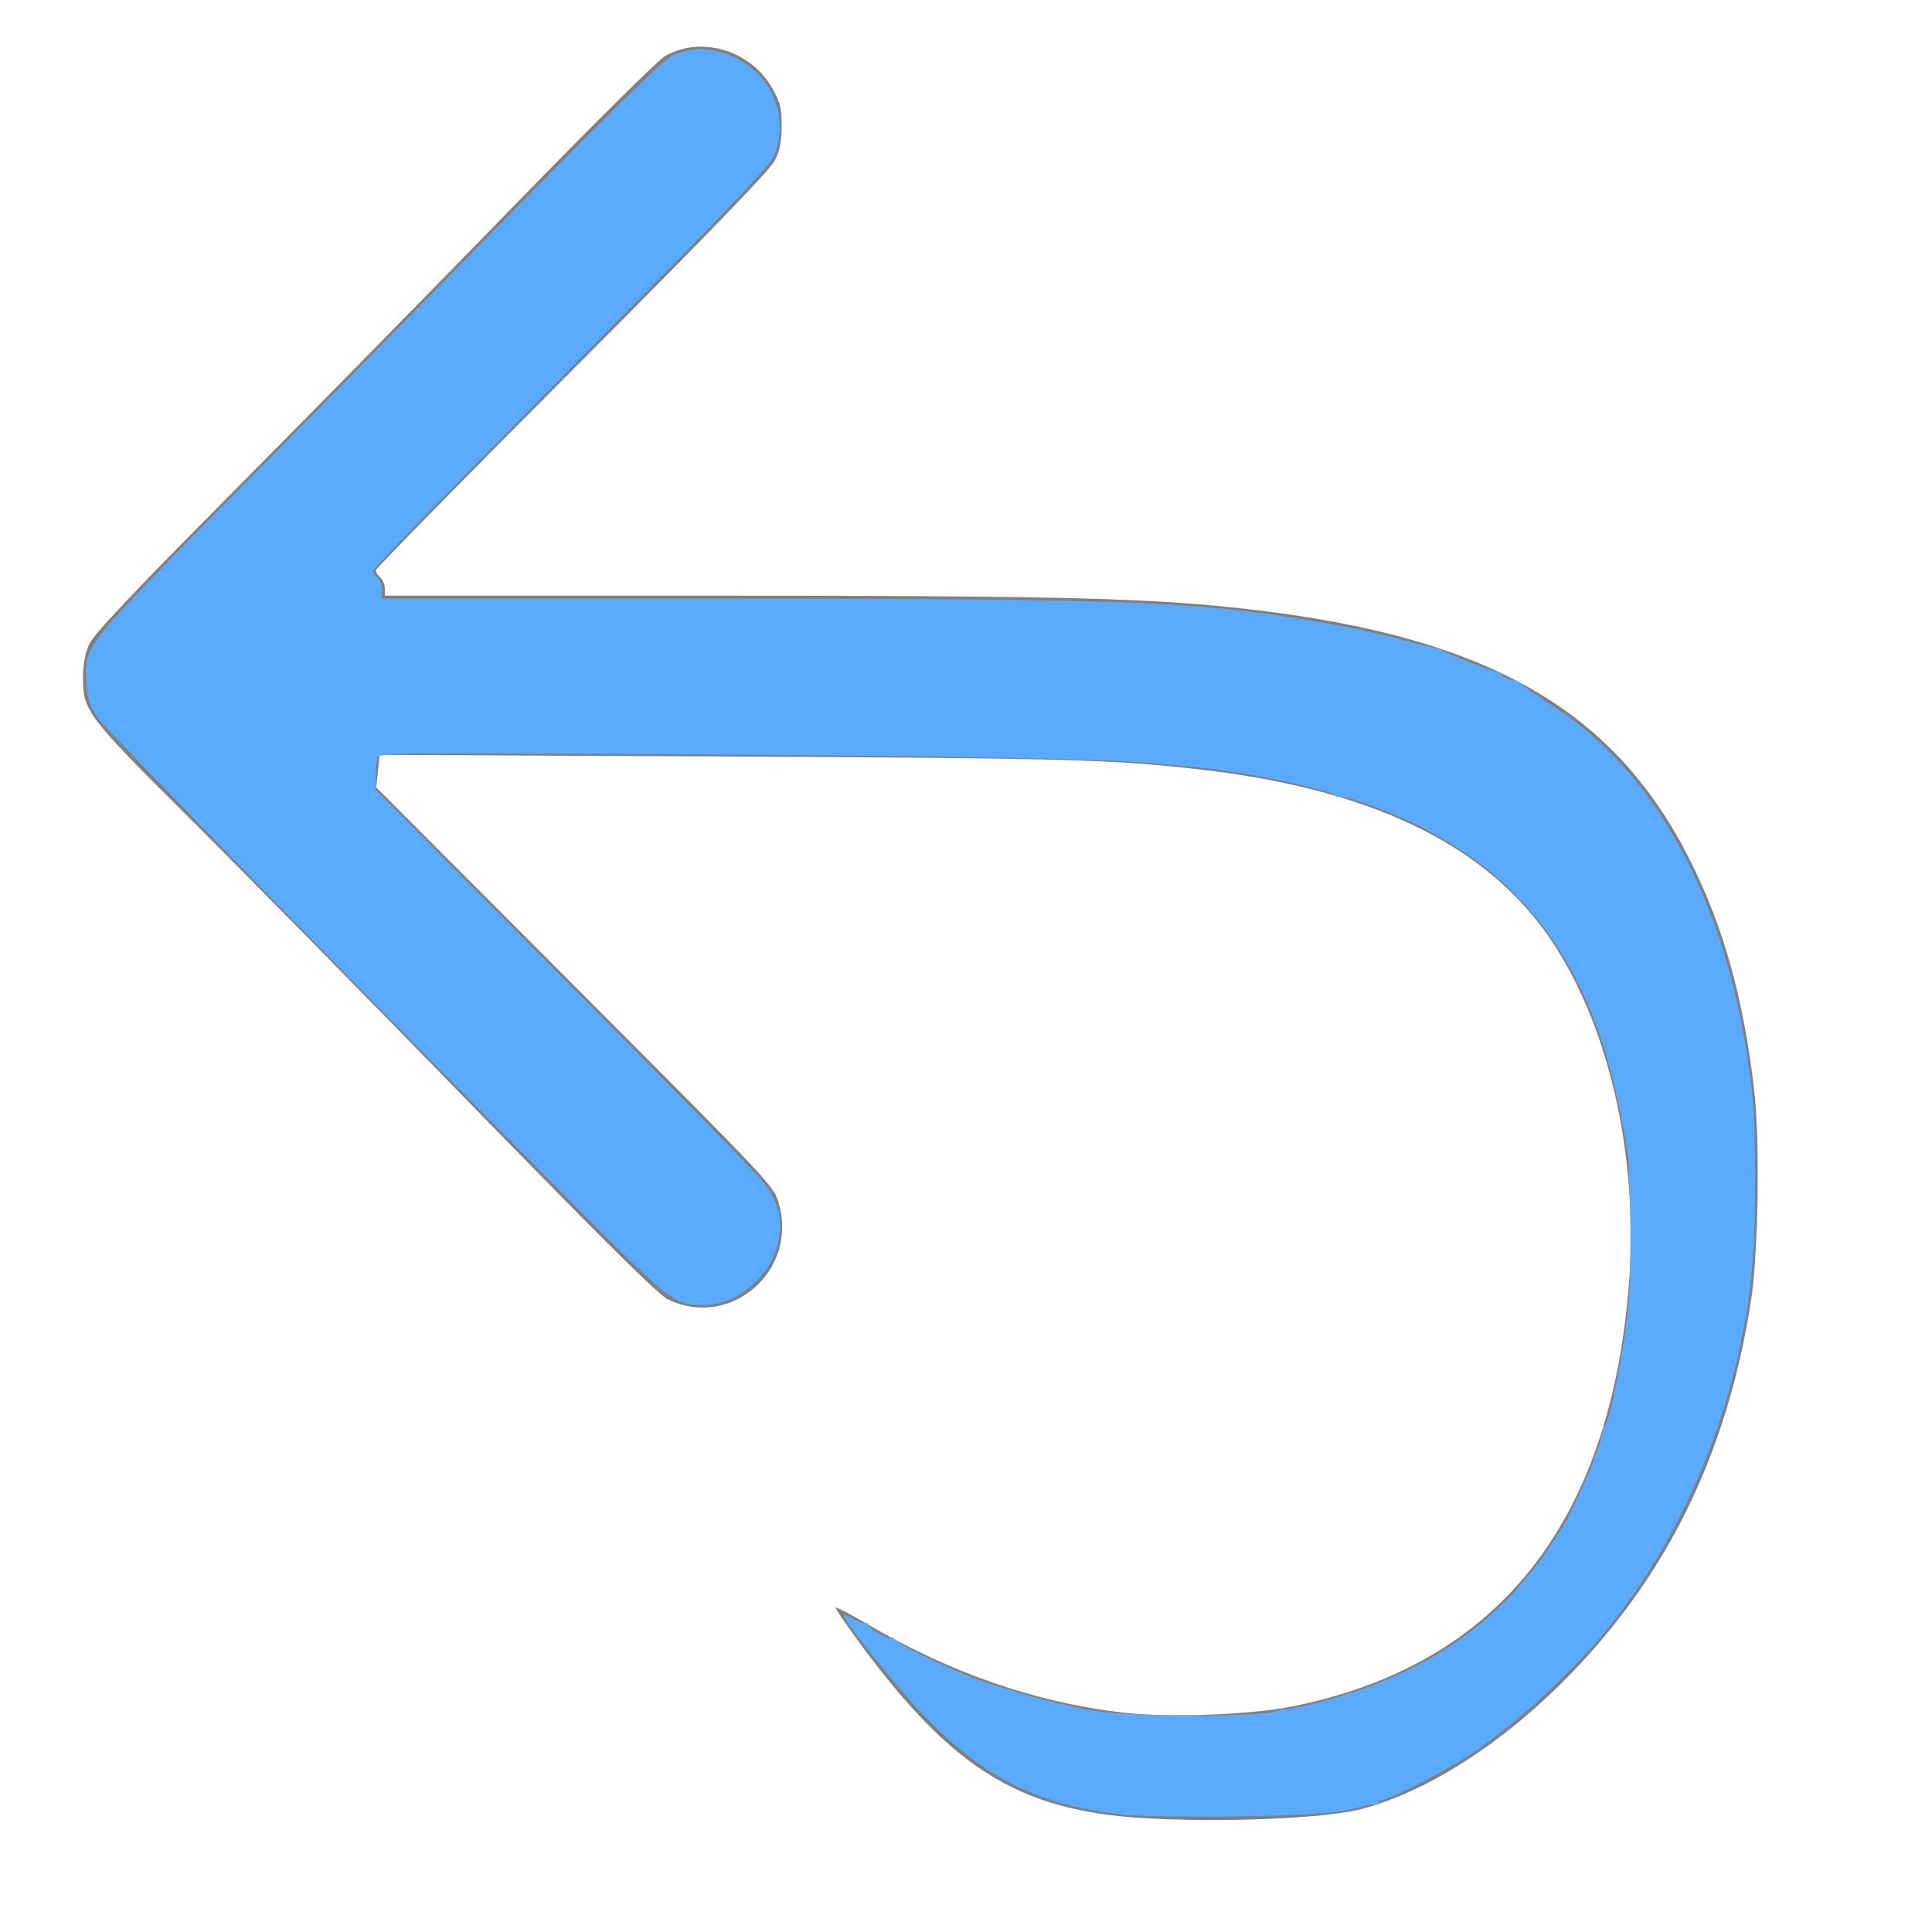
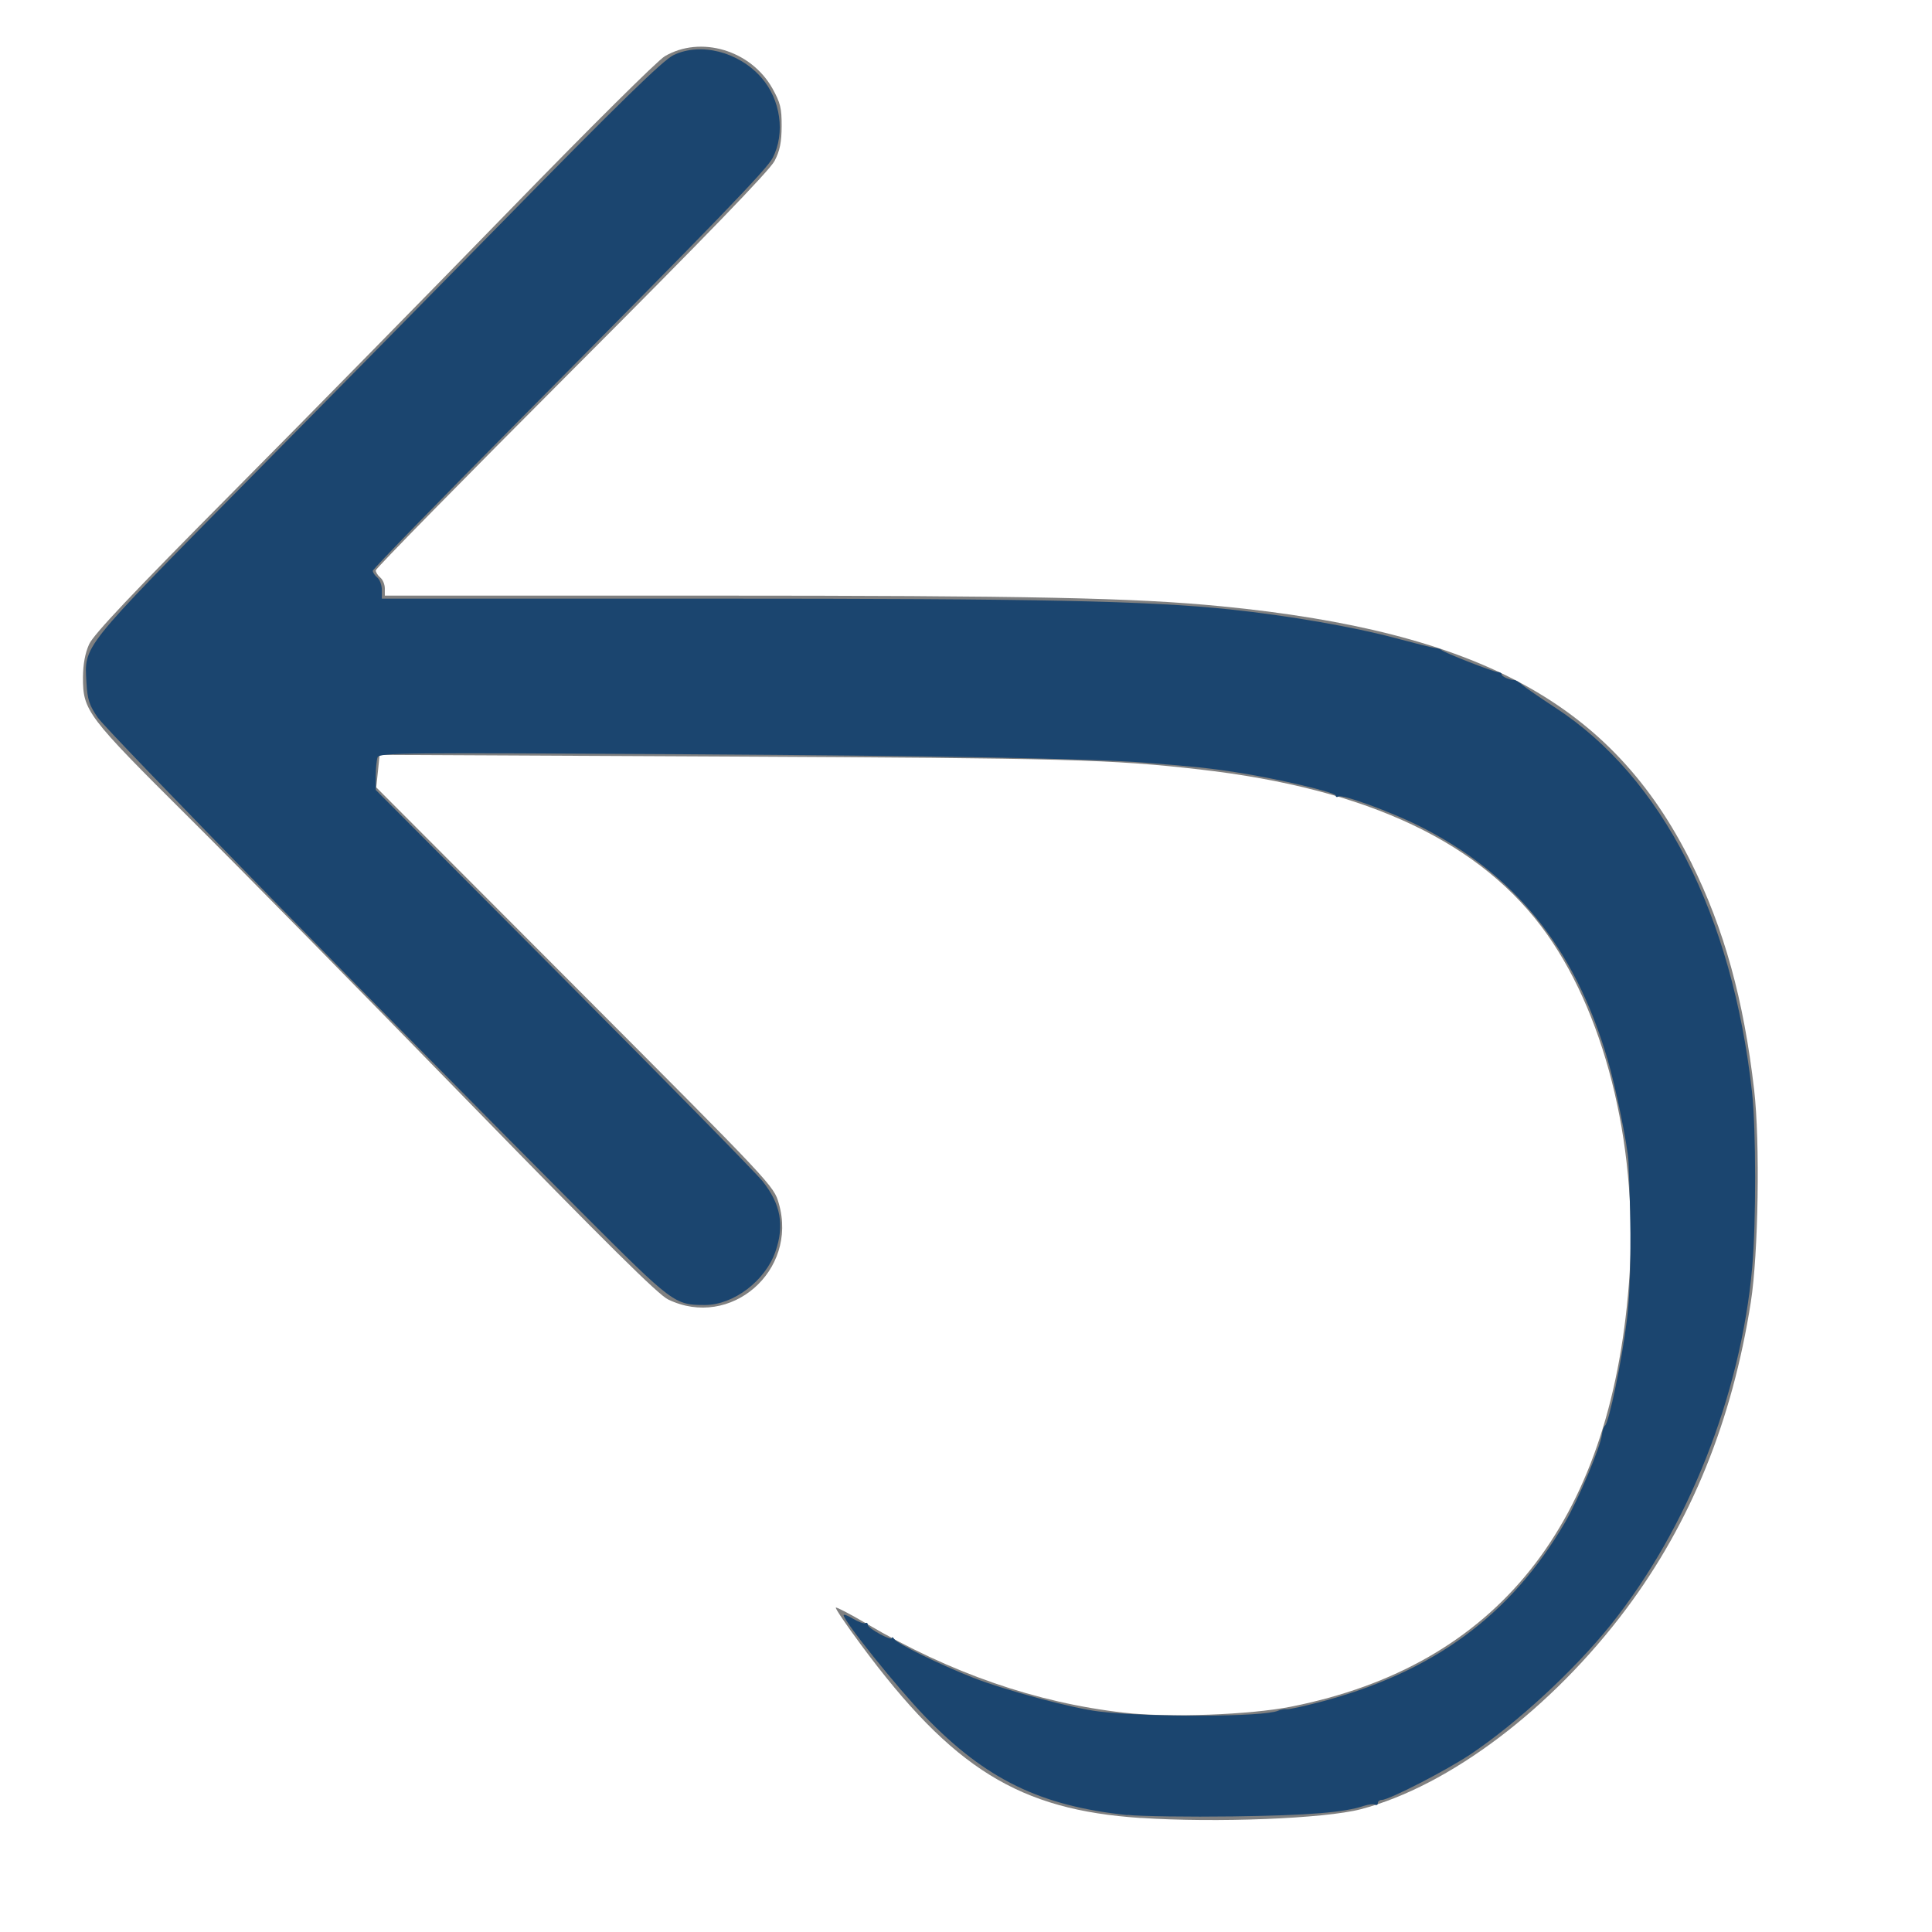
<svg xmlns="http://www.w3.org/2000/svg" width="20" height="20" viewBox="0 0 5.292 5.292" version="1.1" id="svg8">
  <defs id="defs2">
    </defs>
  <g id="layer3" style="display:inline">
    <g id="g1171" transform="matrix(1,0,0,-1,-0.4444173,6.310726)" style="display:inline;stroke:none">
      <path id="path1121-3" style="display:inline;fill:none;stroke:none;stroke-width:0.079;stroke-linecap:butt;stroke-linejoin:miter;stroke-miterlimit:4;stroke-dasharray:none;stroke-opacity:1" d="M 2.185,2.759 1.087,3.886 0.695,4.273 M 2.182,2.761 A 0.265,0.265 0 0 1 2.438,2.692 0.265,0.265 0 0 1 2.625,2.88 0.265,0.265 0 0 1 2.556,3.135 M 1.503,4.189 2.562,3.131 M 2.185,6.154 1.086,5.026 0.694,4.639 m 0.007,-0.372 a 0.265,0.265 0 0 0 0,0.374 M 2.182,6.151 A 0.265,0.265 0 0 0 2.437,6.22 0.265,0.265 0 0 0 2.624,6.033 0.265,0.265 0 0 0 2.556,5.777 M 2.561,2.077 C 2.739,1.807 2.918,1.537 3.138,1.405 3.359,1.273 3.621,1.278 3.884,1.284 M 2.826,4.194 c 0.706,0 1.411,0 1.764,-0.397 C 4.942,3.4 4.942,2.606 4.687,2.161 4.431,1.716 3.92,1.619 3.523,1.663 3.126,1.707 2.844,1.892 2.561,2.077 M 2.826,4.723 c 0.794,0 1.588,1e-7 2.029,-0.397 C 5.295,3.929 5.383,3.135 5.251,2.562 5.119,1.989 4.766,1.636 4.501,1.46 4.237,1.284 4.061,1.284 3.884,1.284 M 1.49,4.194 h 1.336 m -1.323,0.529 1.323,-1e-7 m -1.323,-1.2e-6 1.058,1.058" />
    </g>
    <path style="fill:#808080;fill-opacity:1;fill-rule:evenodd;stroke:none;stroke-width:0.009;stroke-miterlimit:4;stroke-dasharray:none" d="M 11.809,18.821 C 10.55,18.737 9.864,18.312 8.915,17.03 8.763,16.825 8.645,16.651 8.653,16.643 c 0.007,-0.007 0.15,0.067 0.316,0.165 0.871,0.513 1.759,0.82 2.67,0.923 0.463,0.053 1.301,0.022 1.729,-0.063 2.129,-0.423 3.301,-1.89 3.495,-4.372 C 16.968,11.947 16.645,10.564 16.018,9.675 15.348,8.726 14.169,8.166 12.421,7.966 11.512,7.862 11.041,7.849 7.511,7.832 L 3.93,7.815 3.913,7.983 3.895,8.151 5.953,10.213 c 2.054,2.059 2.057,2.063 2.11,2.247 0.2,0.698 -0.501,1.305 -1.146,0.993 C 6.814,13.404 6.278,12.872 4.838,11.394 3.771,10.298 2.474,8.979 1.956,8.464 0.9,7.414 0.858,7.359 0.859,7.012 0.86,6.875 0.881,6.761 0.923,6.669 0.969,6.568 1.363,6.15 2.414,5.091 3.2,4.299 4.497,2.978 5.296,2.156 6.098,1.331 6.808,0.626 6.881,0.583 7.253,0.364 7.774,0.519 7.997,0.916 8.079,1.064 8.093,1.12 8.092,1.307 8.091,1.473 8.074,1.56 8.019,1.666 7.969,1.763 7.315,2.44 5.918,3.839 4.803,4.956 3.89,5.886 3.89,5.905 c 0,0.019 0.021,0.052 0.047,0.074 0.026,0.021 0.047,0.072 0.047,0.113 v 0.074 l 3.336,1.875e-4 c 3.347,1.875e-4 4.42,0.022 5.32,0.11 2.675,0.261 4.054,1.013 4.869,2.655 0.341,0.688 0.542,1.413 0.651,2.351 0.062,0.537 0.044,1.696 -0.034,2.196 -0.192,1.228 -0.618,2.278 -1.288,3.175 -0.774,1.036 -1.835,1.838 -2.75,2.077 -0.375,0.098 -1.497,0.142 -2.279,0.09 z" id="path1188" transform="scale(0.2645833)" />
-     <path style="fill:#5aabff;fill-rule:evenodd;stroke:none;stroke-width:0.009" d="M 11.671,18.791 C 10.772,18.697 10.203,18.42 9.576,17.77 9.287,17.471 8.736,16.783 8.734,16.722 c -2.813e-4,-0.013 0.044,0.004 0.099,0.037 0.055,0.033 0.111,0.053 0.125,0.045 0.014,-0.009 0.026,-0.001 0.026,0.017 0,0.037 0.25,0.173 0.25,0.136 2.5e-4,-0.013 0.011,-0.008 0.023,0.011 0.032,0.05 0.469,0.263 0.818,0.401 0.331,0.13 1.032,0.318 1.306,0.35 0.527,0.061 1.704,0.056 1.849,-0.008 0.028,-0.012 0.068,-0.019 0.089,-0.016 0.022,0.004 0.18,-0.031 0.353,-0.076 1.168,-0.308 1.968,-0.896 2.53,-1.858 0.137,-0.235 0.368,-0.784 0.382,-0.908 0.005,-0.042 0.019,-0.084 0.032,-0.094 0.041,-0.03 0.175,-0.676 0.226,-1.089 0.043,-0.343 0.049,-0.919 0.017,-1.643 -0.007,-0.163 -0.134,-0.783 -0.219,-1.068 C 16.3,9.808 15.68,9.044 14.687,8.548 14.392,8.401 13.897,8.221 13.856,8.246 c -0.016,0.01 -0.028,0.005 -0.028,-0.01 0,-0.033 -0.613,-0.177 -1.031,-0.241 C 12.526,7.953 12.369,7.936 11.859,7.896 11.303,7.853 9.793,7.825 7.042,7.808 4.19,7.791 3.927,7.793 3.909,7.84 3.899,7.868 3.89,7.955 3.89,8.034 v 0.144 l 1.947,1.955 c 1.071,1.075 1.997,2.018 2.058,2.096 0.187,0.236 0.227,0.453 0.134,0.725 -0.104,0.304 -0.433,0.555 -0.729,0.556 -0.316,7.03e-4 -0.33,-0.01 -1.271,-0.951 C 4.102,10.63 1.112,7.573 1.012,7.429 0.924,7.301 0.905,7.242 0.895,7.068 0.873,6.678 0.828,6.734 2.576,4.963 3.12,4.413 4.299,3.216 5.197,2.302 6.412,1.064 6.865,0.622 6.972,0.571 7.252,0.435 7.648,0.536 7.882,0.803 8.082,1.03 8.131,1.381 7.999,1.635 7.937,1.755 7.428,2.282 5.383,4.343 4.545,5.187 3.859,5.892 3.859,5.909 c 0,0.017 0.021,0.048 0.047,0.07 0.026,0.021 0.047,0.079 0.047,0.129 v 0.09 l 3.414,-2.812e-4 c 3.412,-2.813e-4 4.519,0.023 5.362,0.111 0.608,0.064 1.29,0.182 1.724,0.299 0.198,0.053 0.38,0.099 0.406,0.101 0.026,0.002 0.054,0.011 0.062,0.02 0.027,0.027 0.543,0.229 0.585,0.229 0.022,0 0.04,0.011 0.04,0.024 0,0.022 0.08,0.058 0.133,0.059 0.013,2.188e-4 0.048,0.022 0.078,0.048 0.03,0.026 0.186,0.134 0.347,0.239 1.104,0.72 1.829,2.139 2.034,3.979 0.042,0.38 0.043,1.352 0.002,1.812 -0.118,1.323 -0.666,2.706 -1.465,3.703 -0.377,0.47 -0.968,1.016 -1.45,1.339 -0.248,0.166 -0.844,0.473 -0.919,0.473 -0.023,0 -0.042,0.015 -0.042,0.033 0,0.018 -0.012,0.025 -0.028,0.016 -0.015,-0.009 -0.068,-0.003 -0.117,0.013 -0.2,0.068 -0.568,0.098 -1.355,0.109 -0.455,0.006 -0.948,-7.65e-4 -1.093,-0.016 z" id="path1478" transform="scale(0.2645833)" />
+     <path style="fill:#1B456F;fill-rule:evenodd;stroke:none;stroke-width:0.009" d="M 11.671,18.791 C 10.772,18.697 10.203,18.42 9.576,17.77 9.287,17.471 8.736,16.783 8.734,16.722 c -2.813e-4,-0.013 0.044,0.004 0.099,0.037 0.055,0.033 0.111,0.053 0.125,0.045 0.014,-0.009 0.026,-0.001 0.026,0.017 0,0.037 0.25,0.173 0.25,0.136 2.5e-4,-0.013 0.011,-0.008 0.023,0.011 0.032,0.05 0.469,0.263 0.818,0.401 0.331,0.13 1.032,0.318 1.306,0.35 0.527,0.061 1.704,0.056 1.849,-0.008 0.028,-0.012 0.068,-0.019 0.089,-0.016 0.022,0.004 0.18,-0.031 0.353,-0.076 1.168,-0.308 1.968,-0.896 2.53,-1.858 0.137,-0.235 0.368,-0.784 0.382,-0.908 0.005,-0.042 0.019,-0.084 0.032,-0.094 0.041,-0.03 0.175,-0.676 0.226,-1.089 0.043,-0.343 0.049,-0.919 0.017,-1.643 -0.007,-0.163 -0.134,-0.783 -0.219,-1.068 C 16.3,9.808 15.68,9.044 14.687,8.548 14.392,8.401 13.897,8.221 13.856,8.246 c -0.016,0.01 -0.028,0.005 -0.028,-0.01 0,-0.033 -0.613,-0.177 -1.031,-0.241 C 12.526,7.953 12.369,7.936 11.859,7.896 11.303,7.853 9.793,7.825 7.042,7.808 4.19,7.791 3.927,7.793 3.909,7.84 3.899,7.868 3.89,7.955 3.89,8.034 v 0.144 l 1.947,1.955 c 1.071,1.075 1.997,2.018 2.058,2.096 0.187,0.236 0.227,0.453 0.134,0.725 -0.104,0.304 -0.433,0.555 -0.729,0.556 -0.316,7.03e-4 -0.33,-0.01 -1.271,-0.951 C 4.102,10.63 1.112,7.573 1.012,7.429 0.924,7.301 0.905,7.242 0.895,7.068 0.873,6.678 0.828,6.734 2.576,4.963 3.12,4.413 4.299,3.216 5.197,2.302 6.412,1.064 6.865,0.622 6.972,0.571 7.252,0.435 7.648,0.536 7.882,0.803 8.082,1.03 8.131,1.381 7.999,1.635 7.937,1.755 7.428,2.282 5.383,4.343 4.545,5.187 3.859,5.892 3.859,5.909 c 0,0.017 0.021,0.048 0.047,0.07 0.026,0.021 0.047,0.079 0.047,0.129 v 0.09 l 3.414,-2.812e-4 c 3.412,-2.813e-4 4.519,0.023 5.362,0.111 0.608,0.064 1.29,0.182 1.724,0.299 0.198,0.053 0.38,0.099 0.406,0.101 0.026,0.002 0.054,0.011 0.062,0.02 0.027,0.027 0.543,0.229 0.585,0.229 0.022,0 0.04,0.011 0.04,0.024 0,0.022 0.08,0.058 0.133,0.059 0.013,2.188e-4 0.048,0.022 0.078,0.048 0.03,0.026 0.186,0.134 0.347,0.239 1.104,0.72 1.829,2.139 2.034,3.979 0.042,0.38 0.043,1.352 0.002,1.812 -0.118,1.323 -0.666,2.706 -1.465,3.703 -0.377,0.47 -0.968,1.016 -1.45,1.339 -0.248,0.166 -0.844,0.473 -0.919,0.473 -0.023,0 -0.042,0.015 -0.042,0.033 0,0.018 -0.012,0.025 -0.028,0.016 -0.015,-0.009 -0.068,-0.003 -0.117,0.013 -0.2,0.068 -0.568,0.098 -1.355,0.109 -0.455,0.006 -0.948,-7.65e-4 -1.093,-0.016 z" id="path1478" transform="scale(0.2645833)" />
  </g>
</svg>
